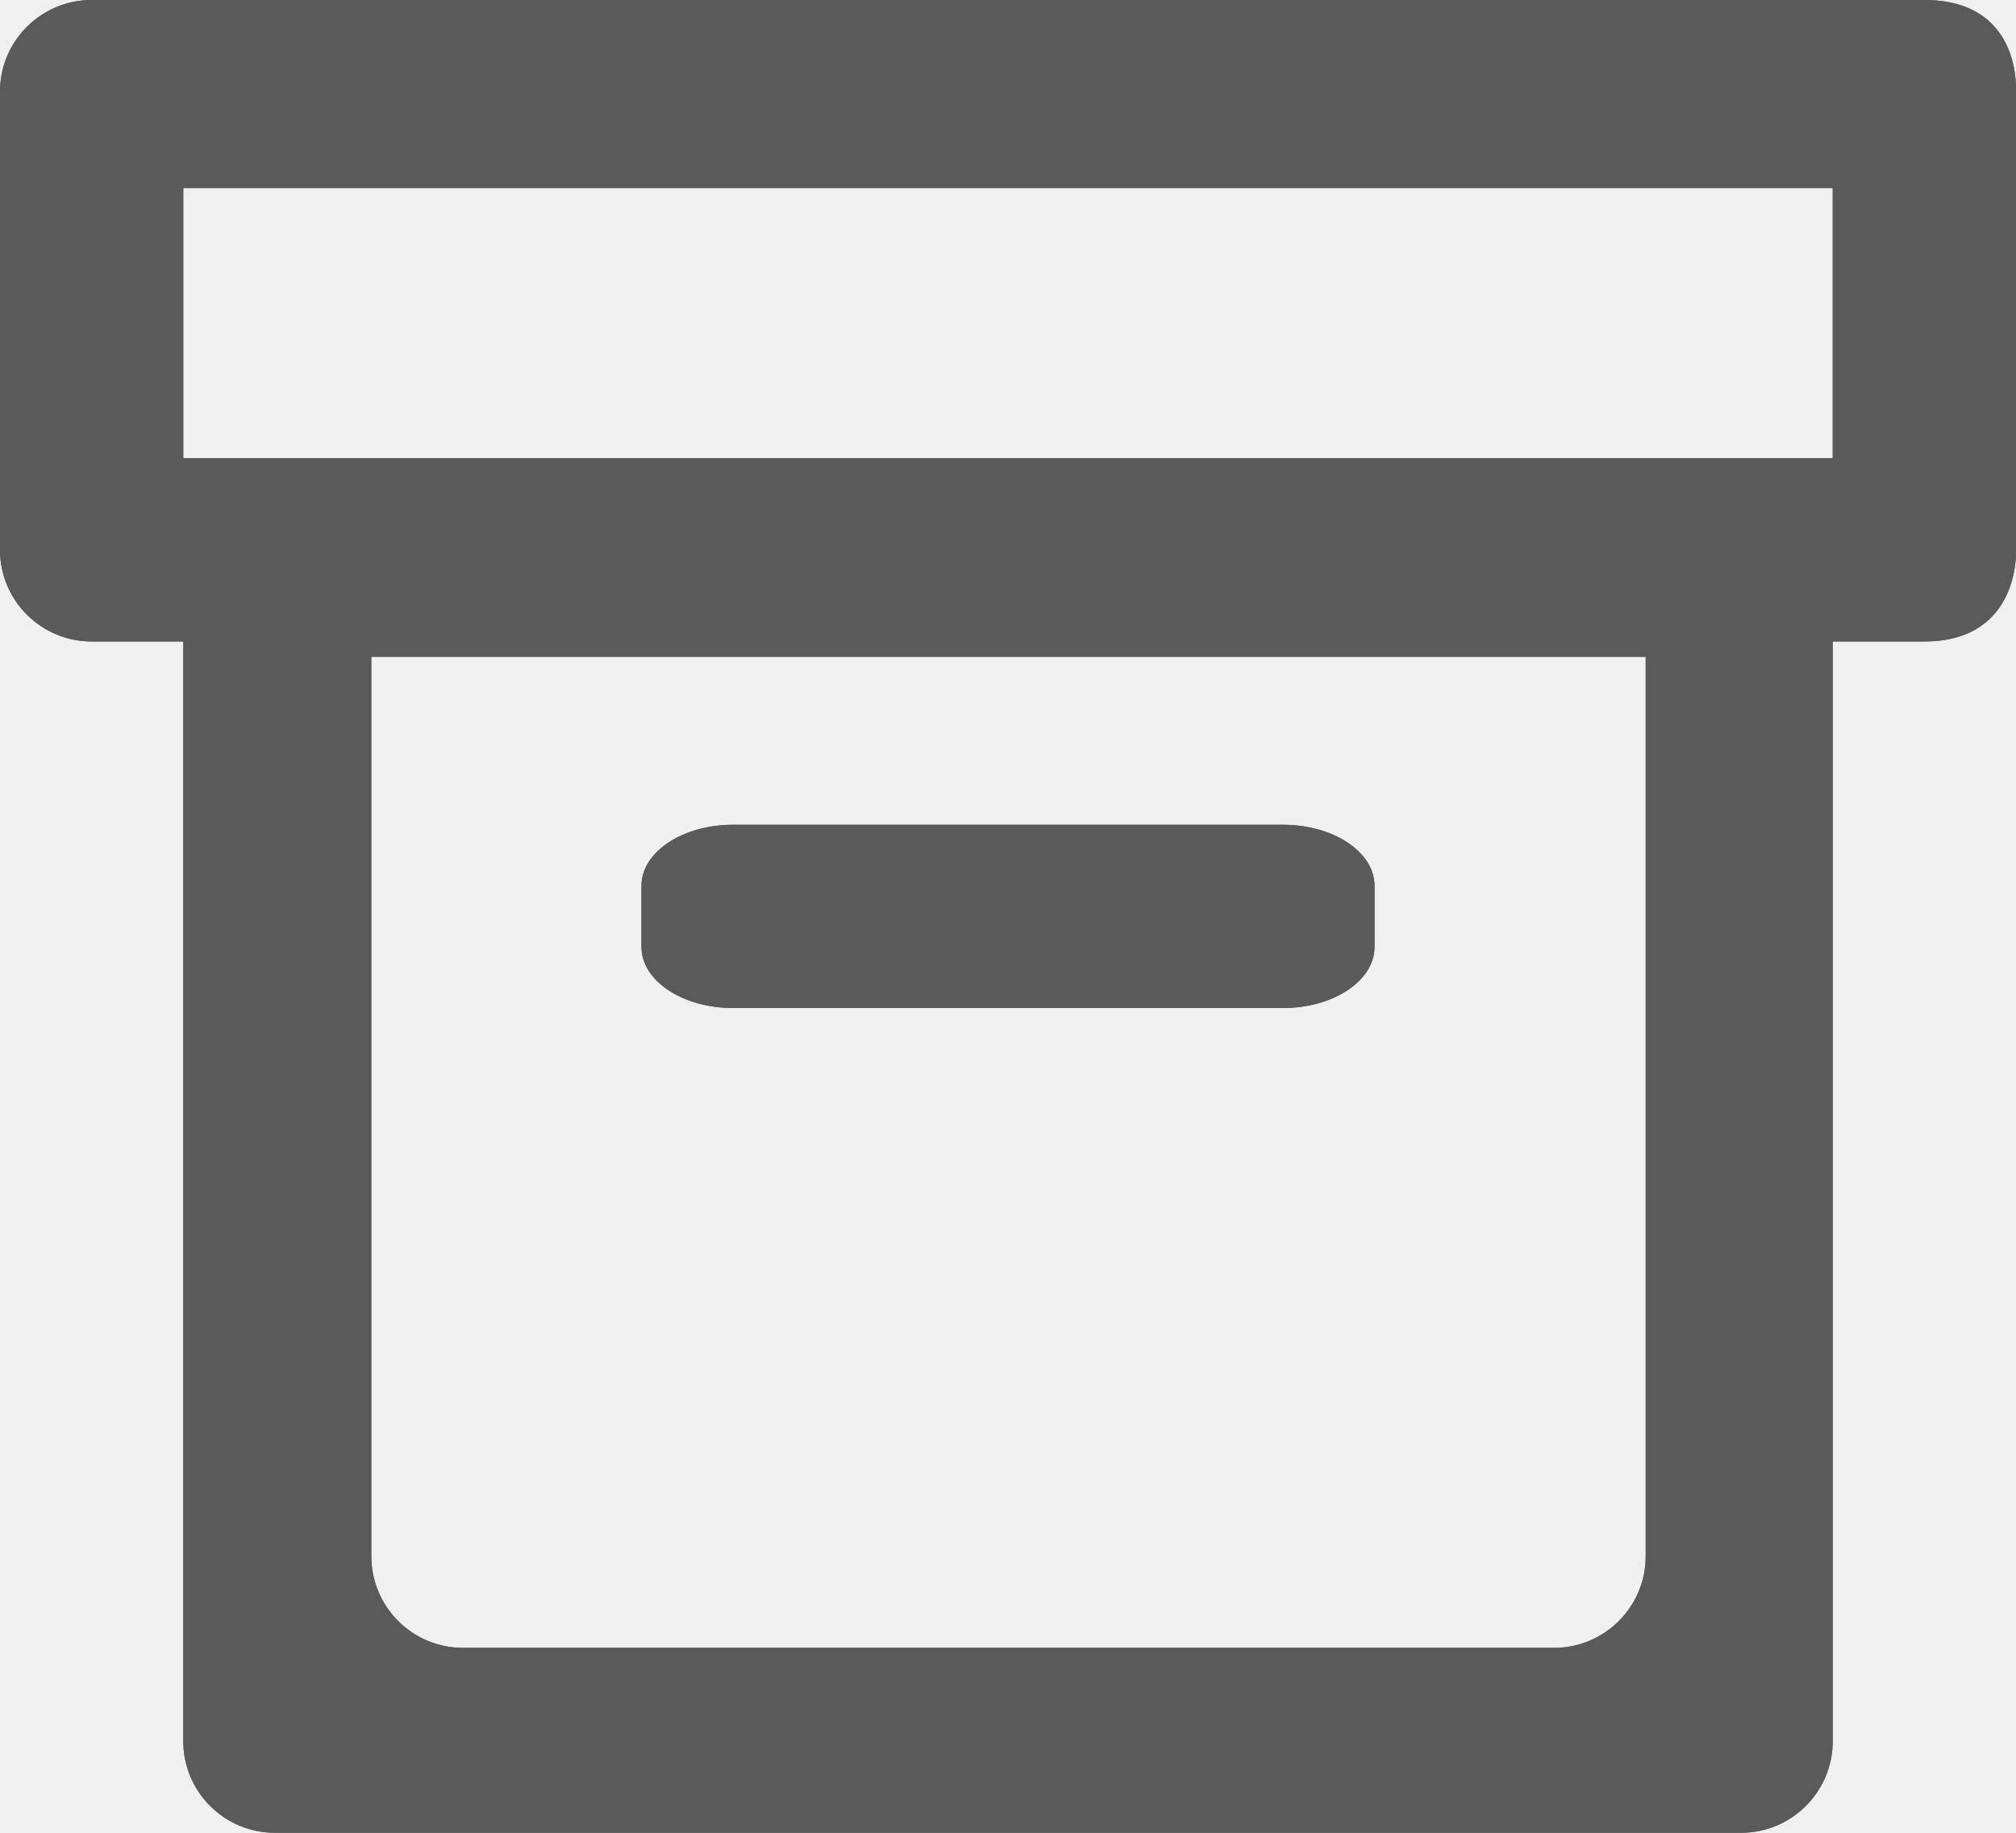
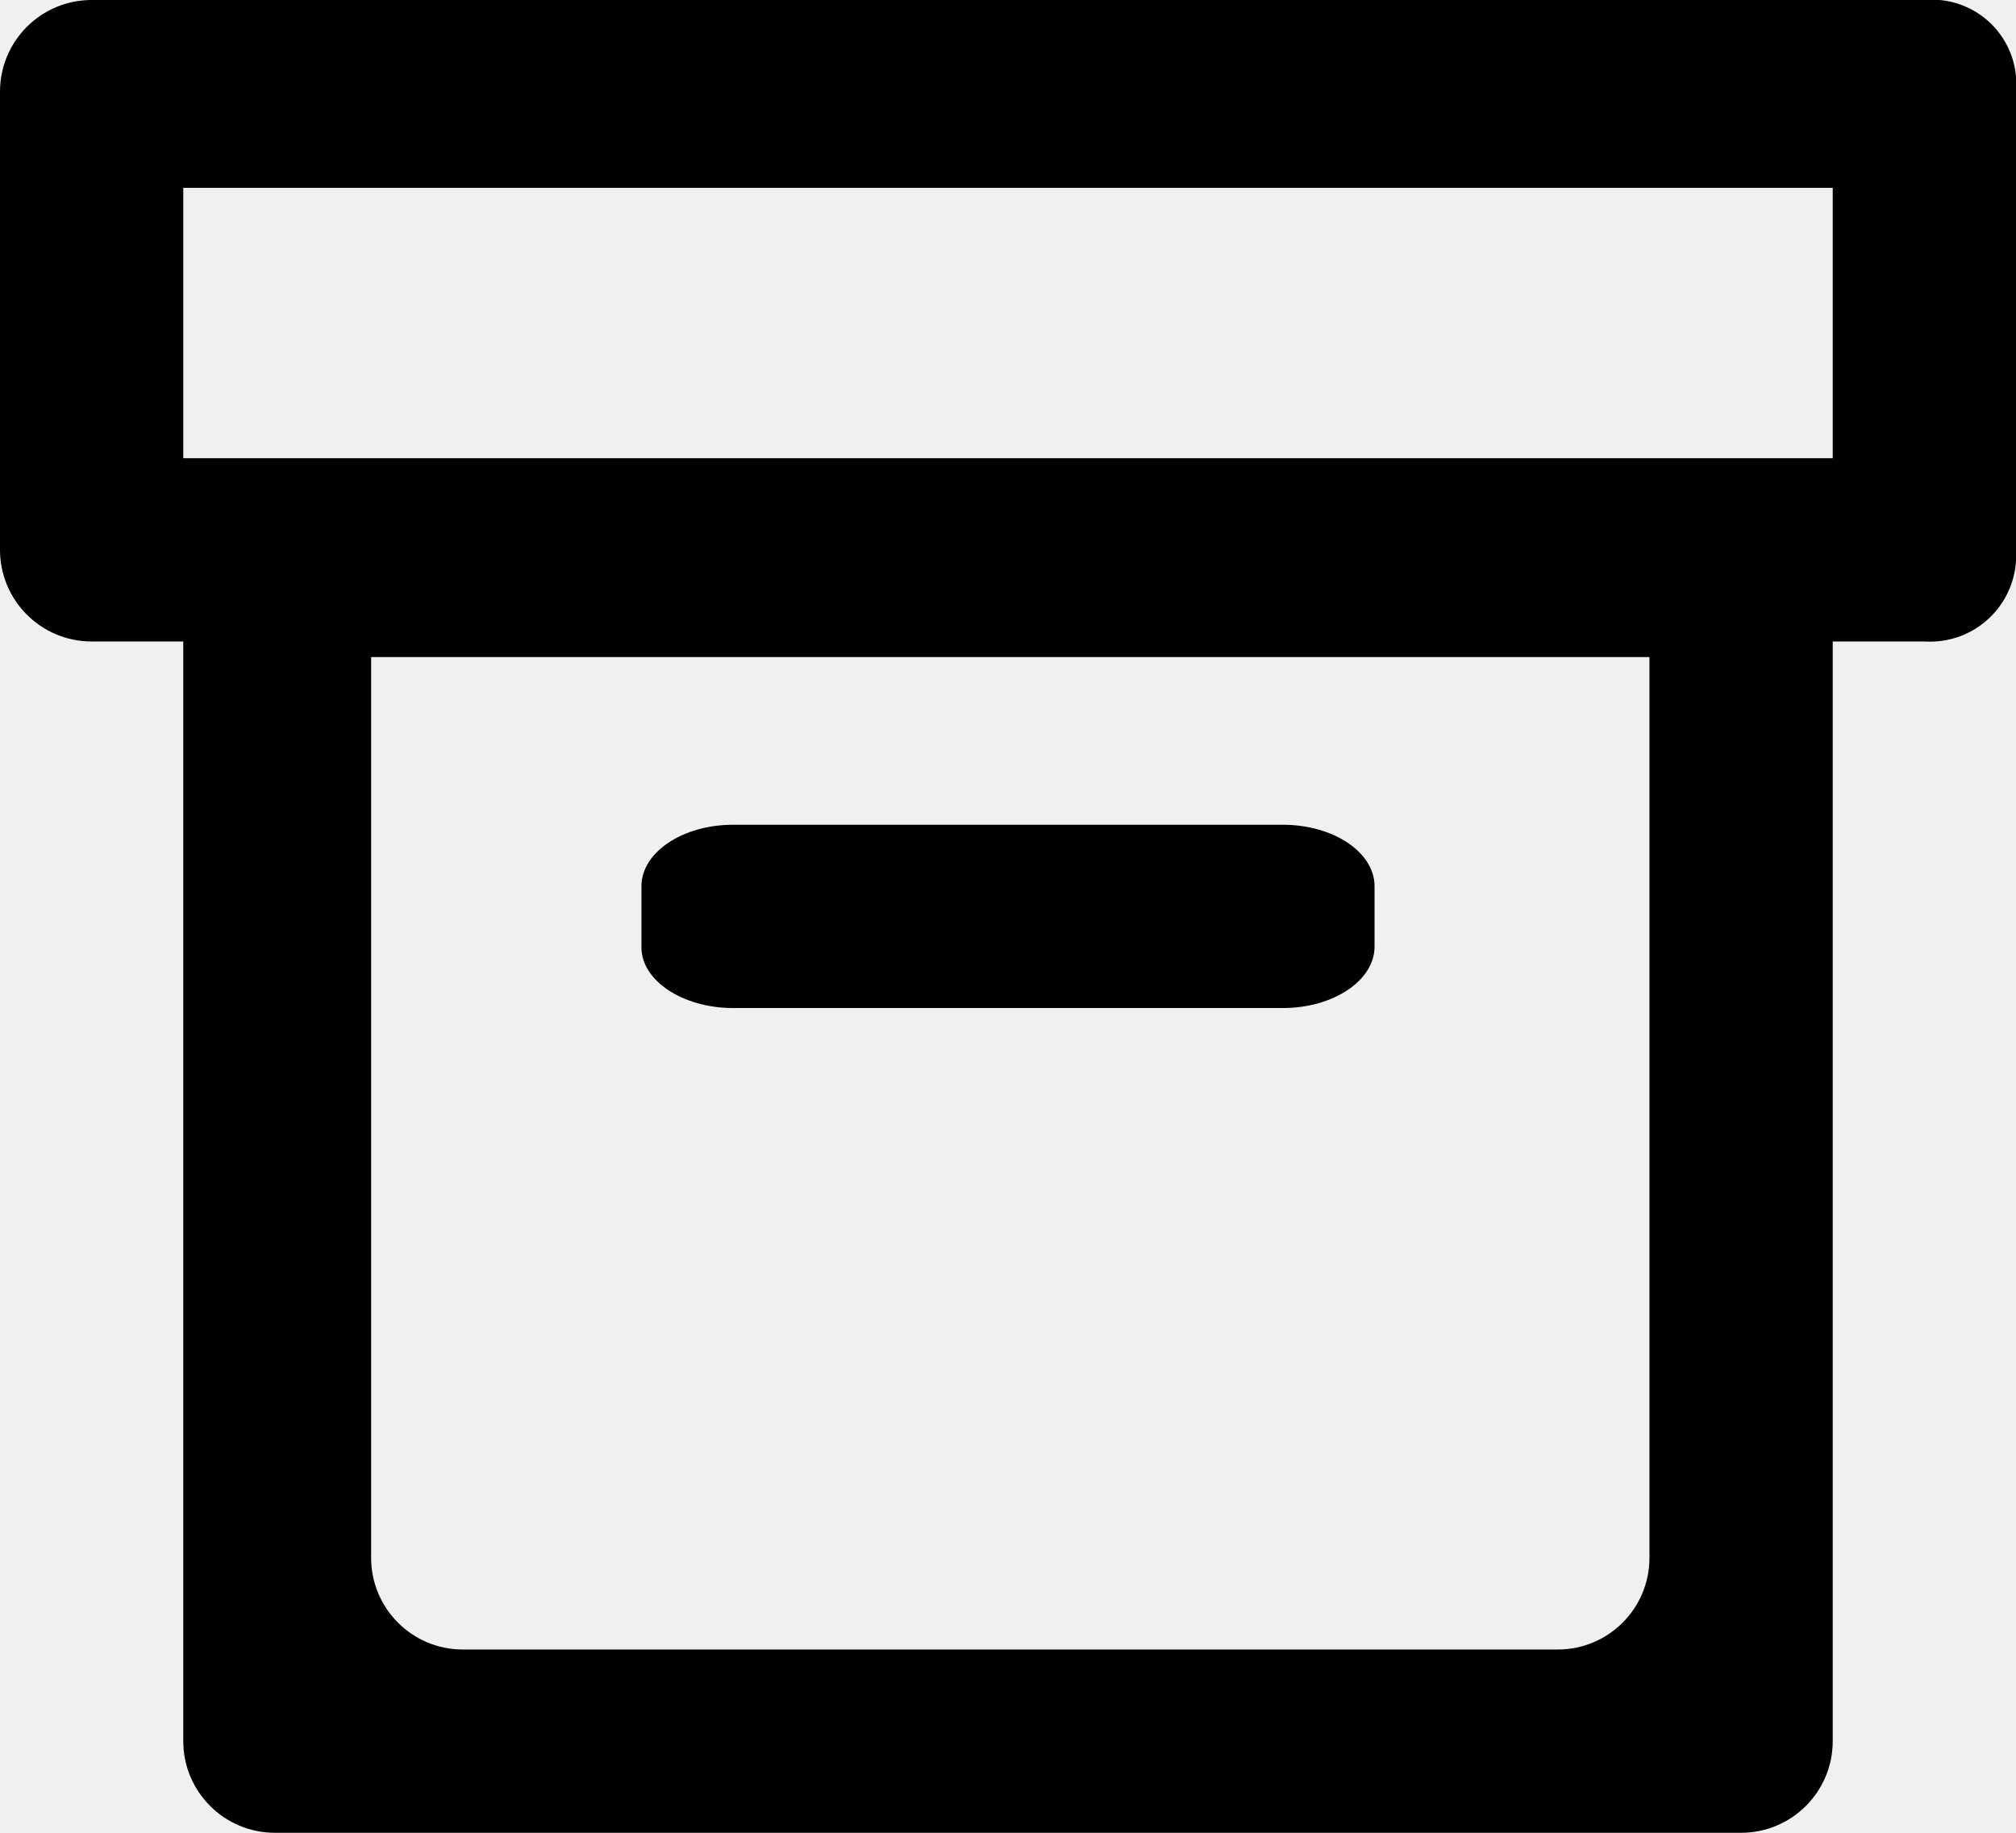
- <svg xmlns="http://www.w3.org/2000/svg" xmlns:xlink="http://www.w3.org/1999/xlink" width="22px" height="20px" viewBox="0 0 22 20" version="1.1">
+ <svg xmlns="http://www.w3.org/2000/svg" viewBox="0 0 22 20">
  <defs>
-     <path d="M21,0 L1,0 C0.448,-3.46944695e-17 6.76353751e-17,0.448 0,1 L0,6 C6.76353751e-17,6.552 0.448,7 1,7 L2,7 L2,19 C2,19.552 2.448,20 3,20 L19,20 C19.552,20 20,19.552 20,19 L20,7 L21,7 C22.06,7 22,5.982 22,6 L22,1 C22,0.947 22.045,0 21,0 Z M16.959,17.982 L5.052,17.982 C4.5,17.982 4.052,17.534 4.052,16.982 L4.052,7.167 L17.959,7.167 L17.959,16.982 C17.959,17.534 17.511,17.982 16.959,17.982 Z M20,5 L2,5 L2,2.052 L20,2.052 L20,5 Z M8,11 L14,11 C14.552,11 15,10.702 15,10.333 L15,9.667 C15,9.298 14.552,9 14,9 L8,9 C7.448,9 7,9.298 7,9.667 L7,10.333 C7,10.702 7.448,11 8,11 Z" id="path-1" />
+     <style>
+       .a {
+         fill: #fff;
+       }
+ 
+       .b {
+         mask: url(#a);
+       }
+     </style>
+     <mask id="a" x="0" y="0" width="22" height="20" maskUnits="userSpaceOnUse">
+       <g transform="translate(0 0)">
+         <path class="a" d="M21,0H1A1,1,0,0,0,0,1V6A1,1,0,0,0,1,7H2V19a1,1,0,0,0,1,1H19a1,1,0,0,0,1-1V7h1a.94.94,0,0,0,1-1V1A.92.92,0,0,0,21,0ZM17,18H5.05a1,1,0,0,1-1-1V7.17H18V17A1,1,0,0,1,17,18ZM20,5H2V2.05H20ZM8,11h6c.55,0,1-.3,1-.67V9.67C15,9.3,14.55,9,14,9H8c-.55,0-1,.3-1,.67v.67C7,10.7,7.45,11,8,11Z" />
+       </g>
+     </mask>
  </defs>
-   <g id="SDC-Archive-" stroke="none" stroke-width="1" fill="none" fill-rule="evenodd" transform="translate(-1272, -126)">
-     <g id="Group-2" transform="translate(0, 108)">
-       <g id="icons/heatfile-copy" transform="translate(1271, 16)">
-         <g id="Page-1" transform="translate(2, 2)">
-           <g id="Group-3" />
-         </g>
-         <g id="Group" transform="translate(1, 2)">
-           <mask id="mask-2" fill="white">
-             <use xlink:href="#path-1" />
-           </mask>
-           <use id="Shape" fill="#5A5A5A" fill-rule="nonzero" xlink:href="#path-1" />
-           <g id="color/gray#5A5A5A" mask="url(#mask-2)" fill="#5A5A5A">
-             <g transform="translate(-1, -1)" id="Rectangle-3">
-               <rect x="0" y="0" width="30" height="30" />
-             </g>
-           </g>
-         </g>
-       </g>
-     </g>
+   <g>
+     <path d="M8,11h6c.55,0,1-.3,1-.67V9.67C15,9.3,14.55,9,14,9H8c-.55,0-1,.3-1,.67v.67C7,10.7,7.45,11,8,11Z" transform="translate(0 0)" />
+     <path d="M22,6V1a.92.92,0,0,0-1-1H1A1,1,0,0,0,0,1V6A1,1,0,0,0,1,7H2V19a1,1,0,0,0,1,1H19a1,1,0,0,0,1-1V7h1A.94.94,0,0,0,22,6ZM18,17a1,1,0,0,1-1,1H5.05a1,1,0,0,1-1-1V7.17H18ZM20,5H2V2.05H20Z" transform="translate(0 0)" />
  </g>
</svg>
